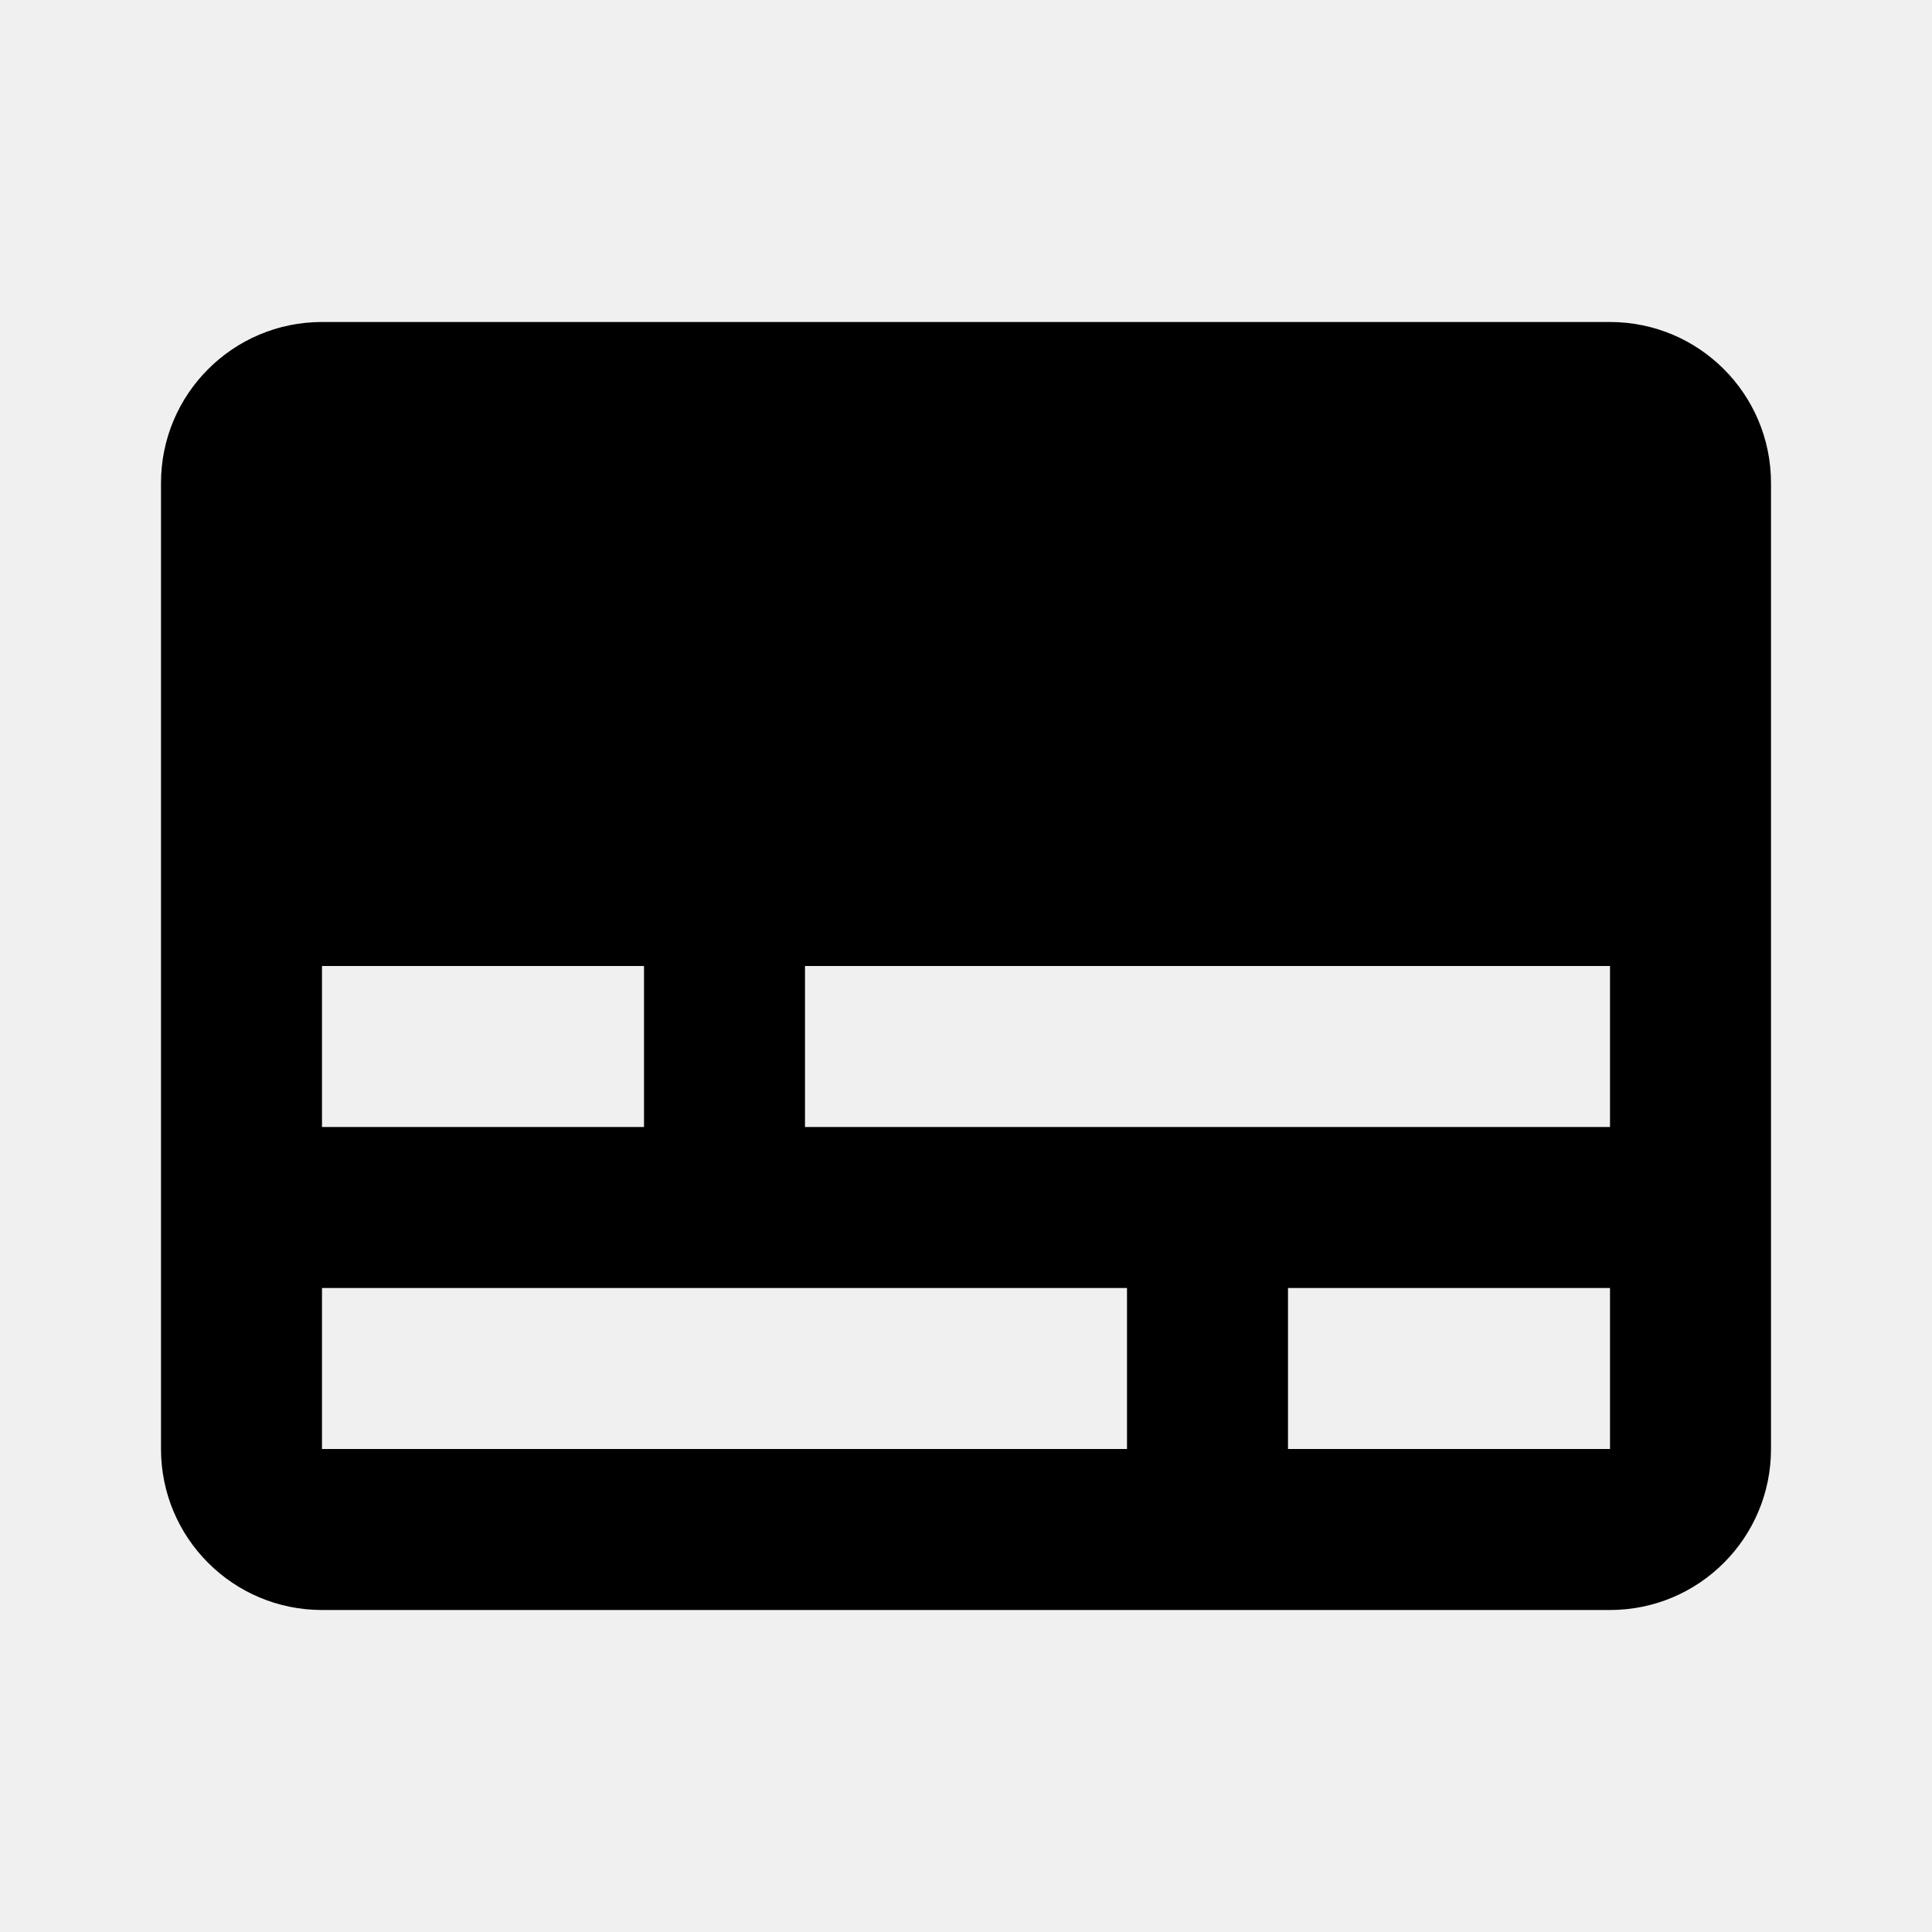
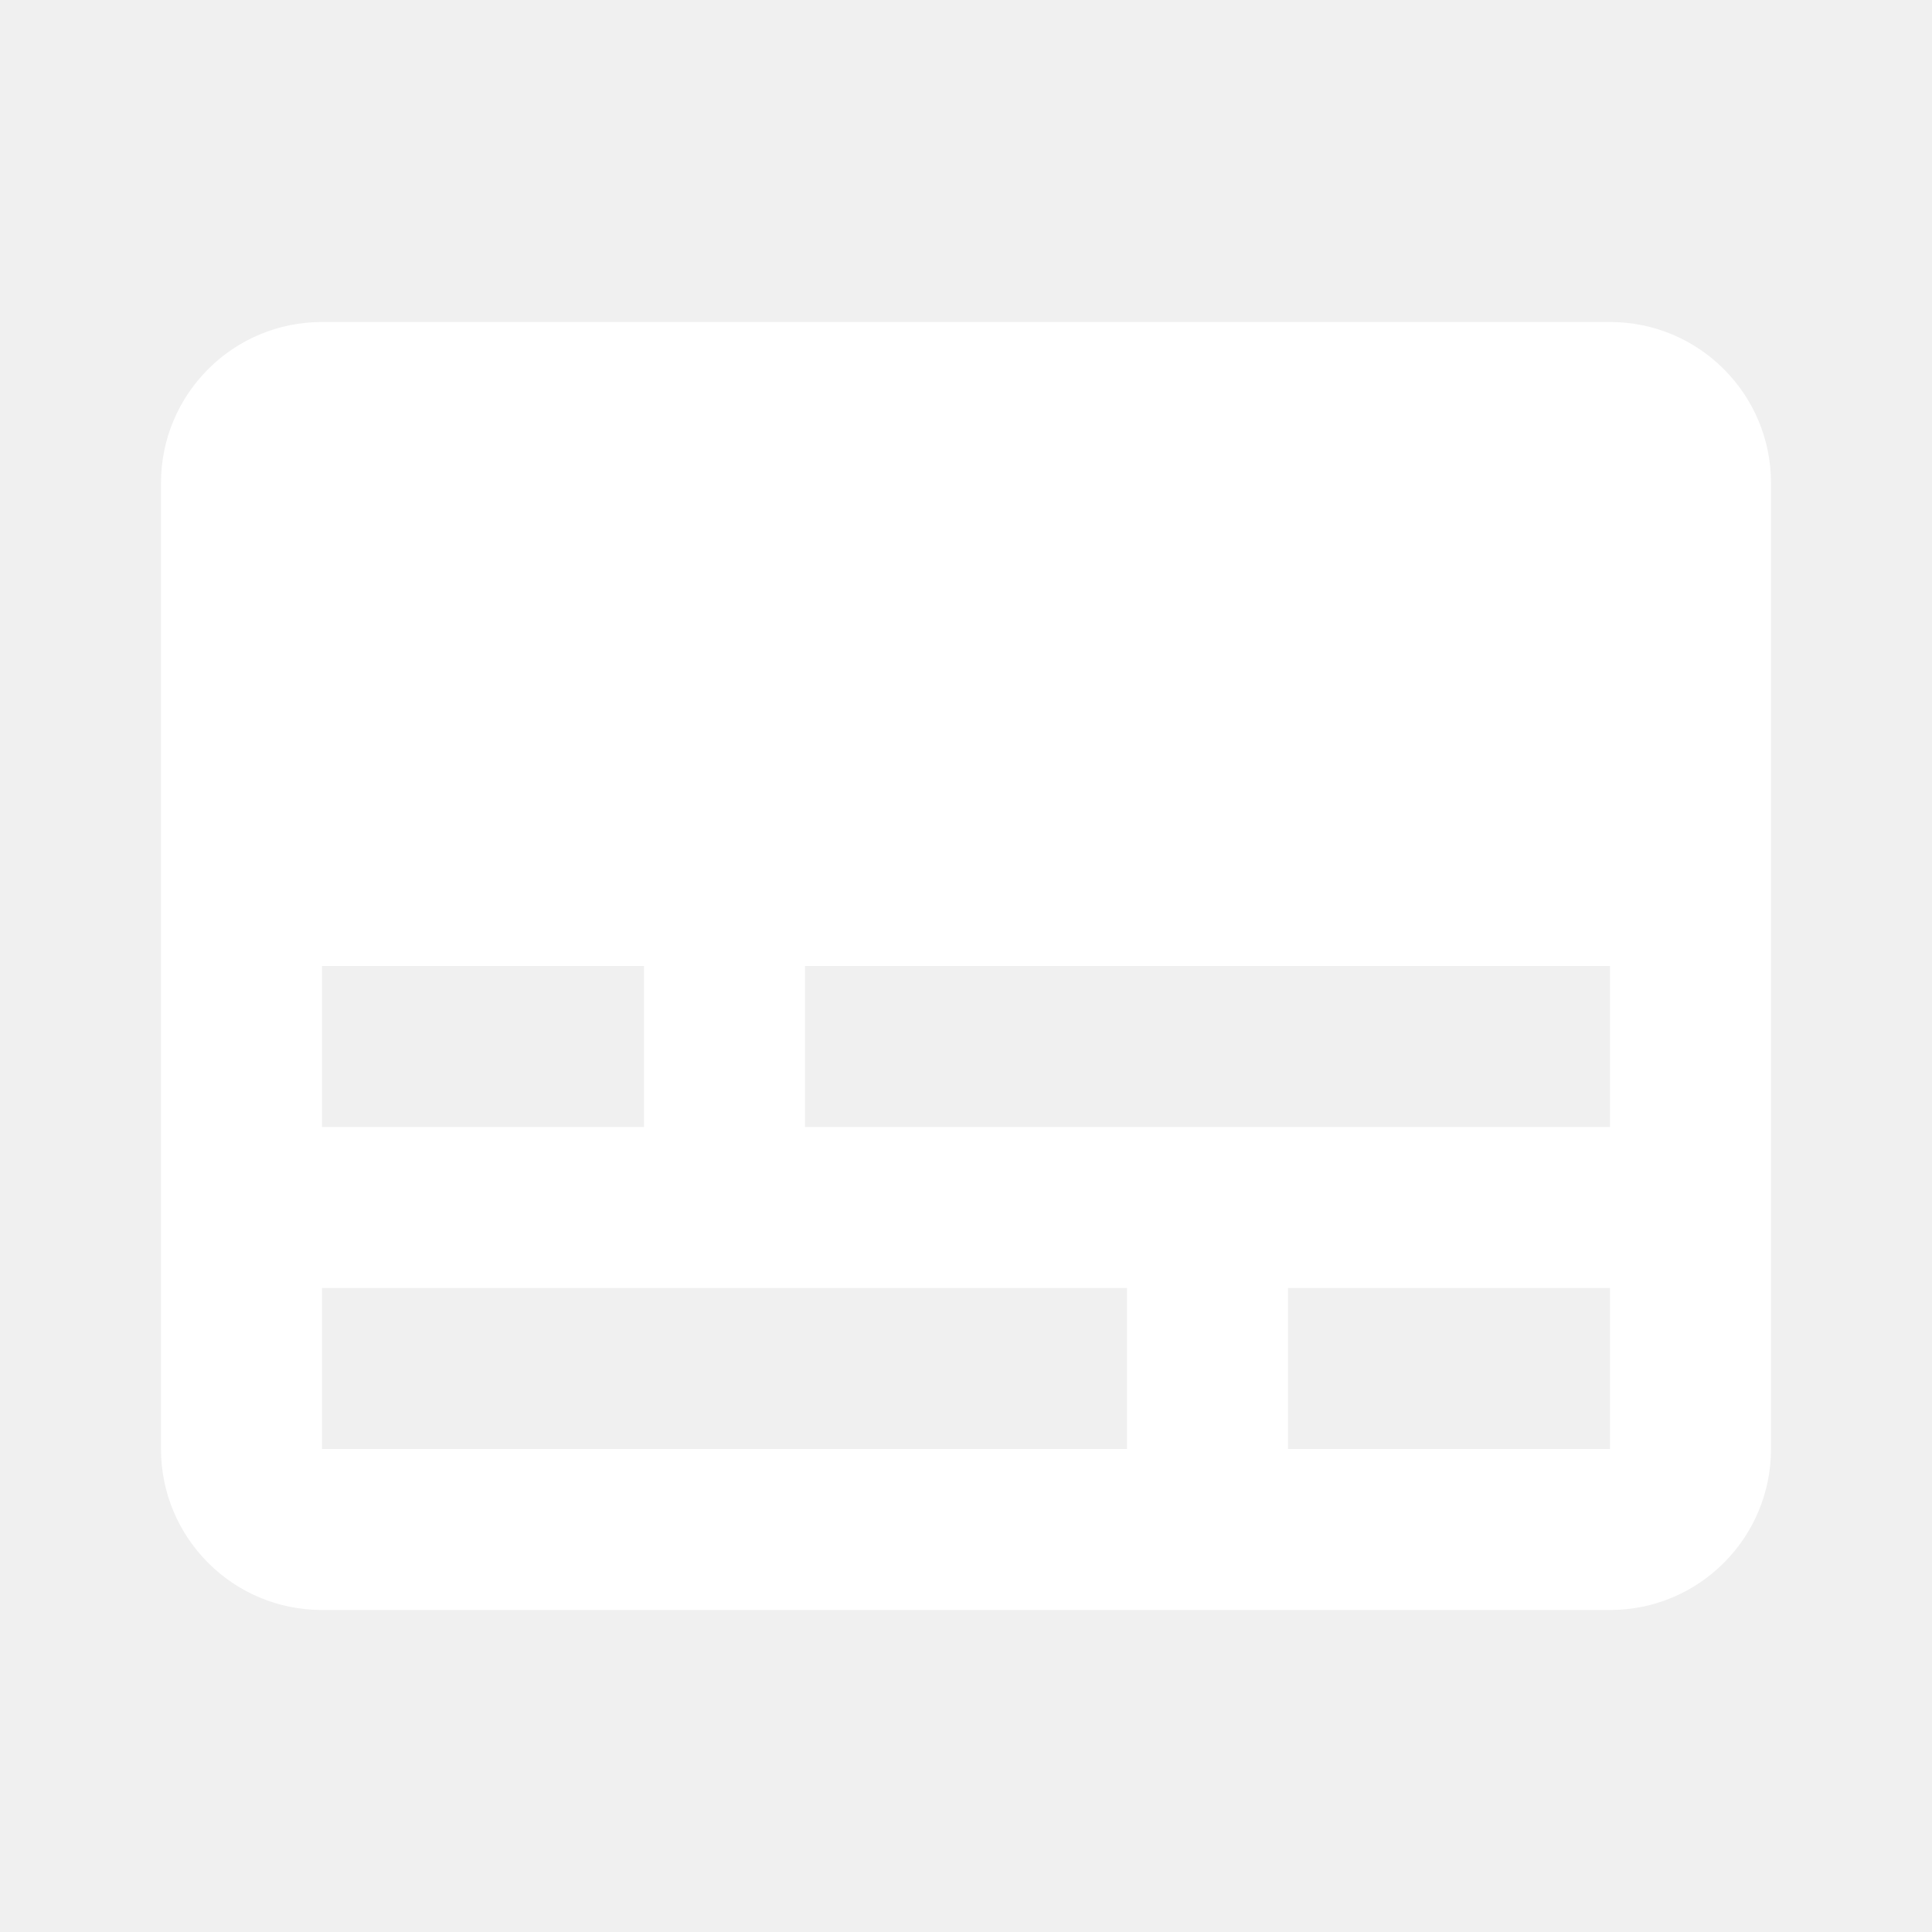
<svg xmlns="http://www.w3.org/2000/svg" height="48" viewBox="0 0 48 48" width="48">
  <path d="M0 0h48v48H0z" fill="none" />
-   <path d="M40 8H8c-2.21 0-4 1.79-4 4v24c0 2.21 1.79 4 4 4h32c2.21 0 4-1.79 4-4V12c0-2.21-1.79-4-4-4zM8 24h8v4H8v-4zm20 12H8v-4h20v4zm12 0h-8v-4h8v4zm0-8H20v-4h20v4z" />
+   <path fill="#FFF" d="M40 8H8c-2.21 0-4 1.79-4 4v24c0 2.21 1.79 4 4 4h32c2.21 0 4-1.79 4-4V12c0-2.21-1.79-4-4-4zM8 24h8v4H8v-4zm20 12H8v-4h20v4zm12 0h-8v-4h8v4zm0-8H20v-4h20v4z" />
</svg>
